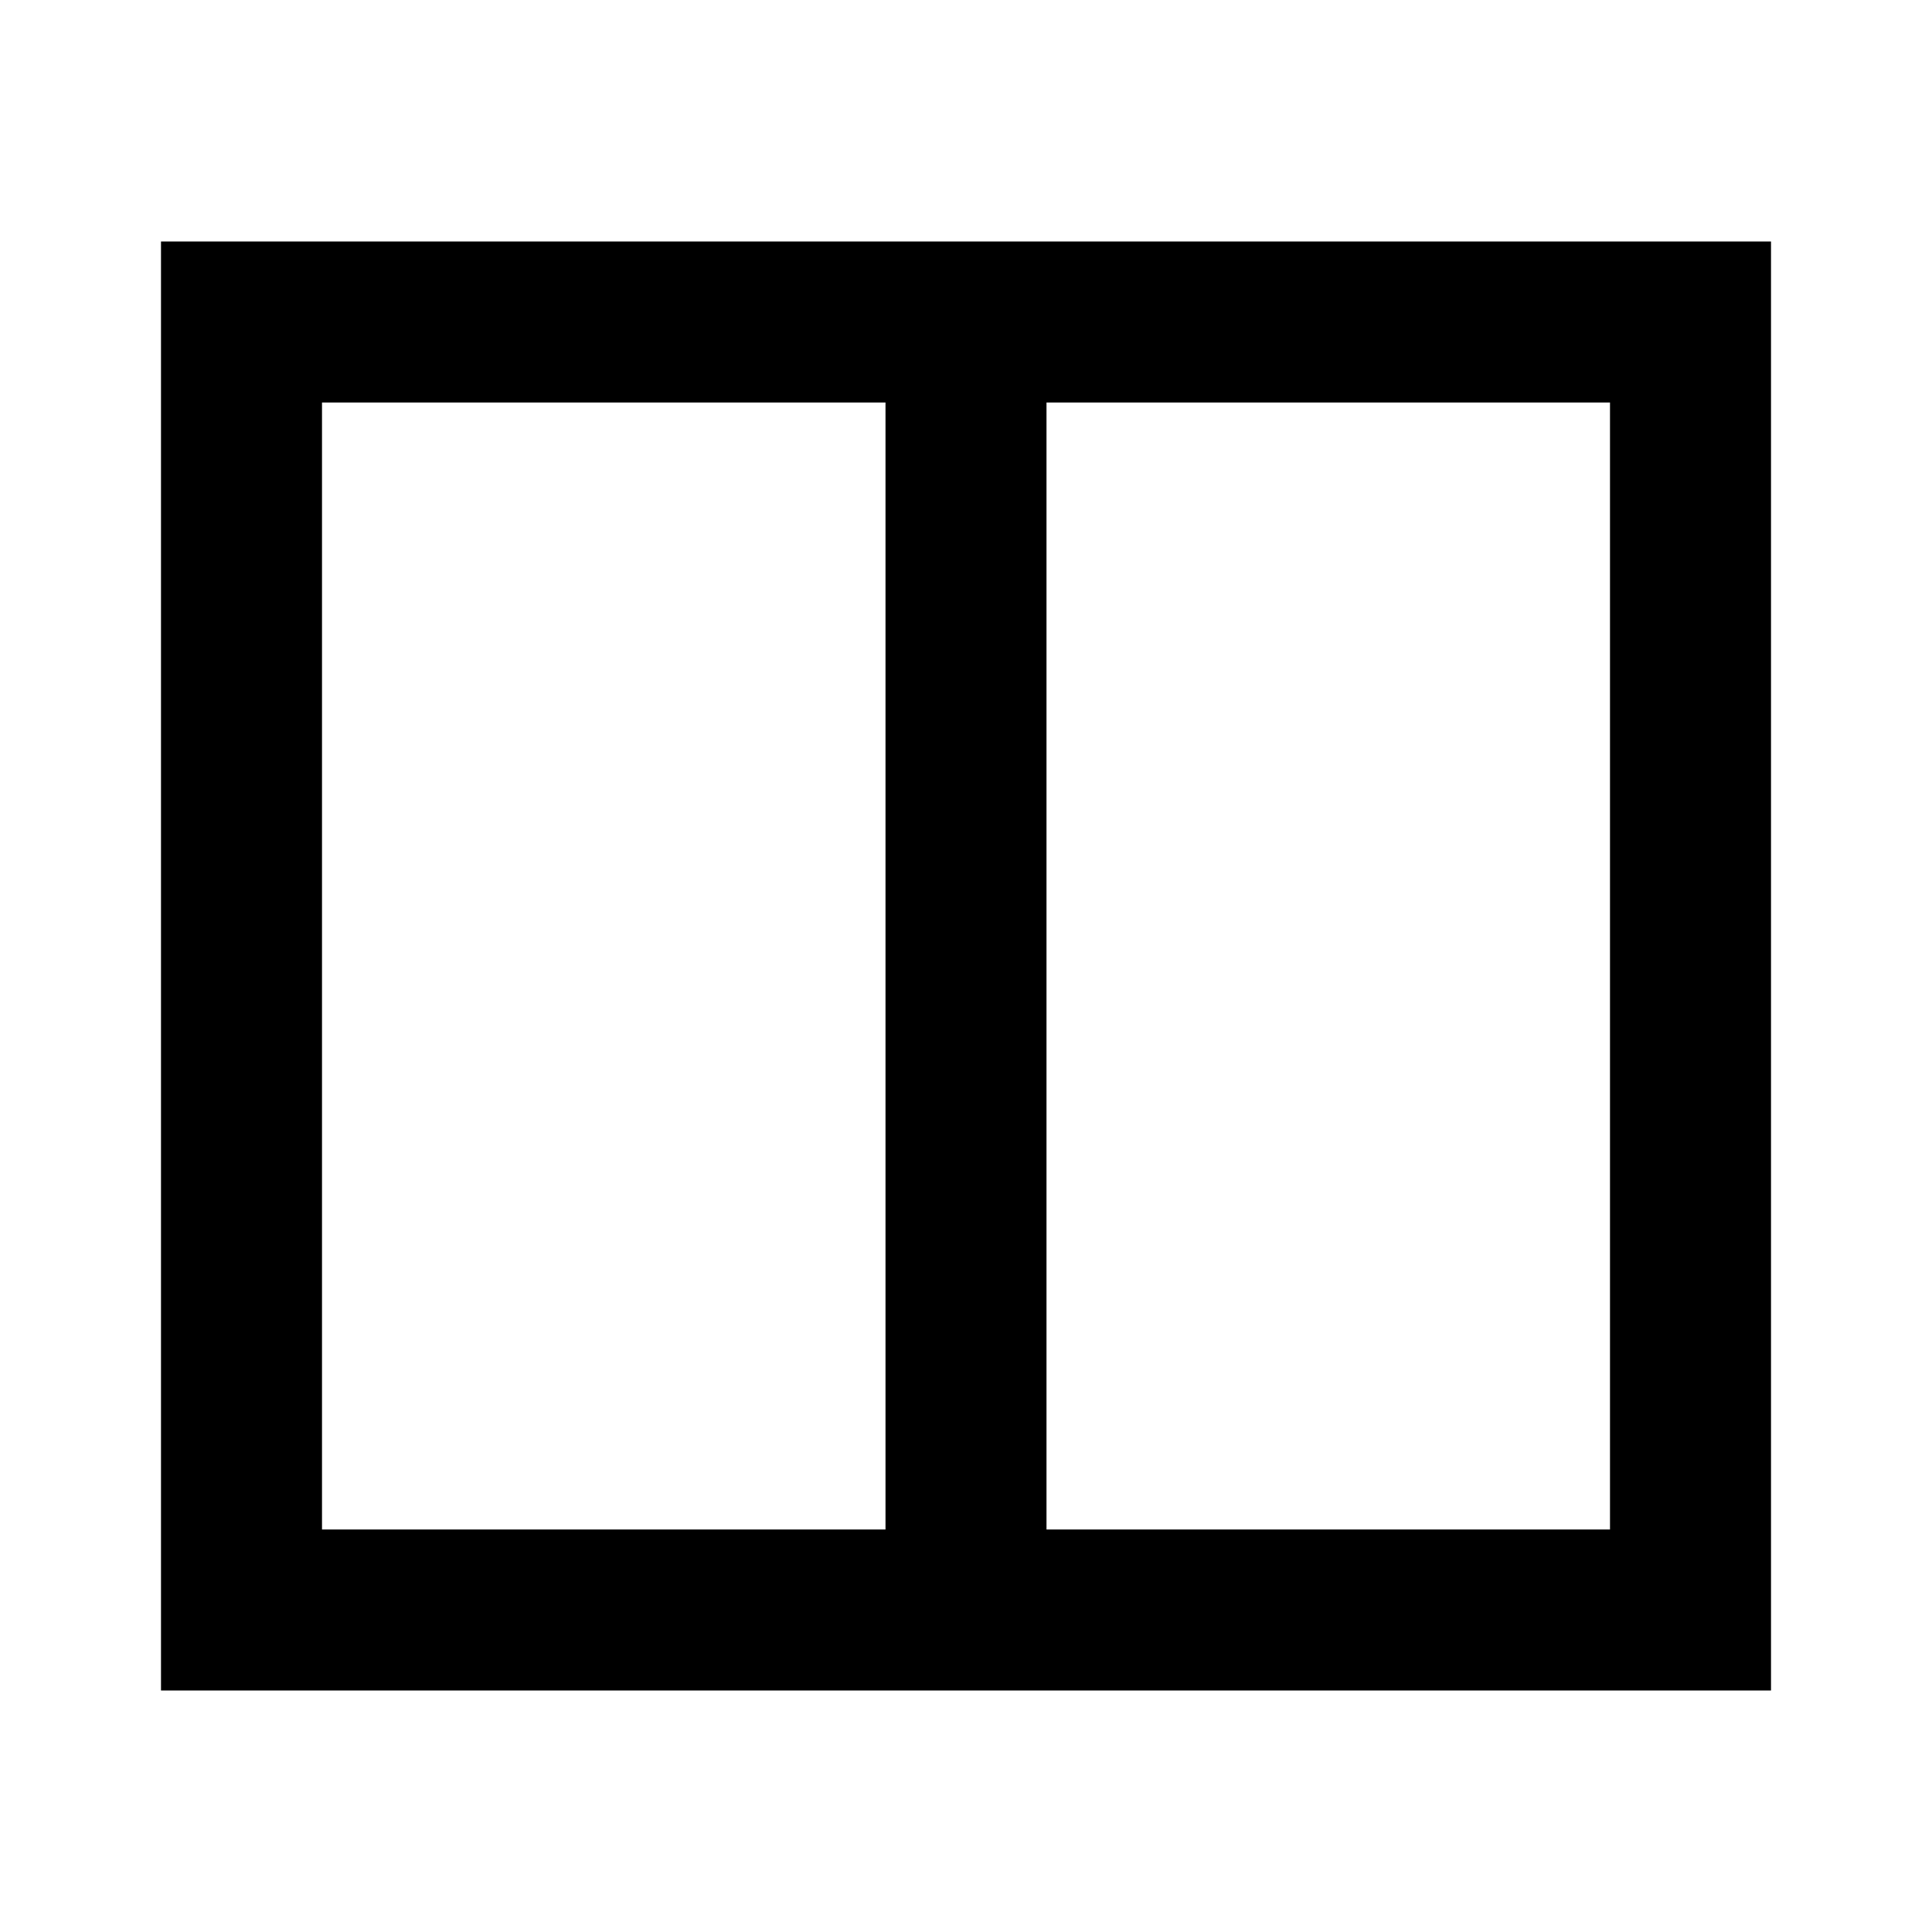
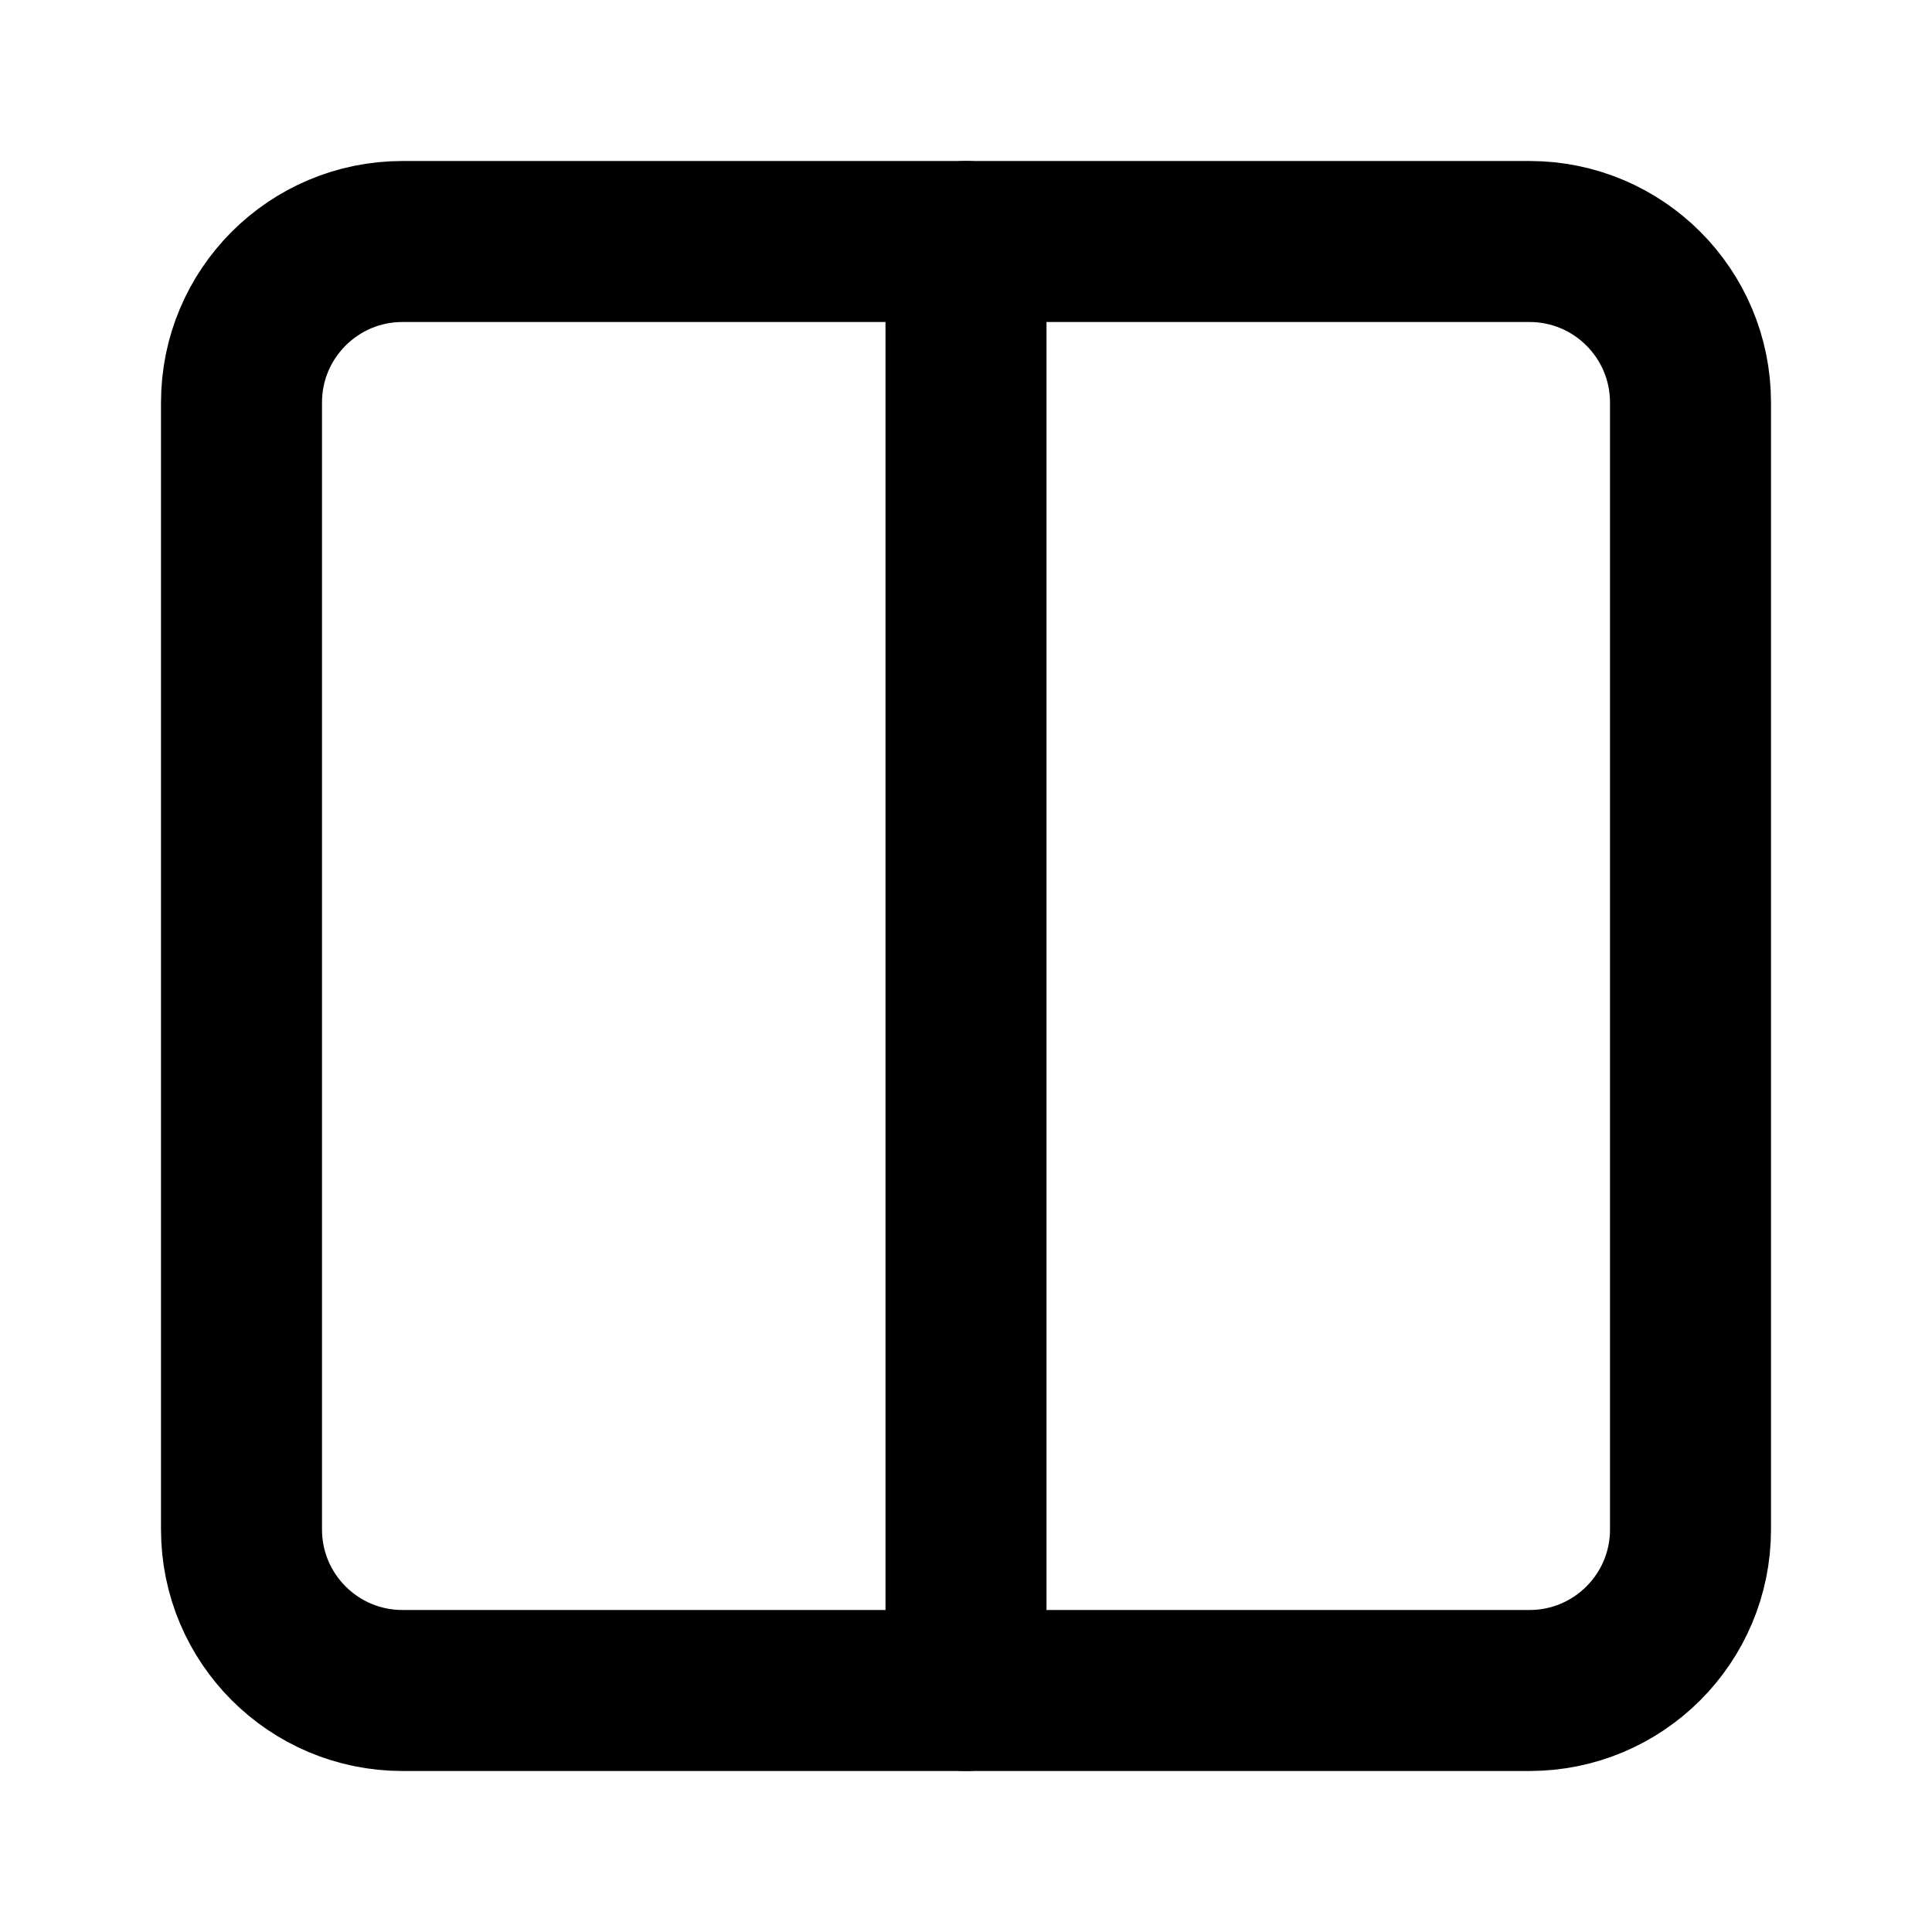
- <svg xmlns="http://www.w3.org/2000/svg" viewBox="0 0 24 24" fill="none" stroke="currentColor" stroke-width="2" stroke-linecap="butt" stroke-linejoin="miter" role="img" aria-label="split">
-   <path d="M3 4H21V20H3Z" />
-   <path d="M12 4V20" />
+ <svg xmlns="http://www.w3.org/2000/svg" viewBox="0 0 24 24" fill="none" stroke="currentColor" stroke-width="2" stroke-linecap="round" stroke-linejoin="round" role="img" aria-label="split">
+   <rect width="18" height="18" x="3" y="3" rx="2" />
+   <path d="M12 3v18" />
</svg>
